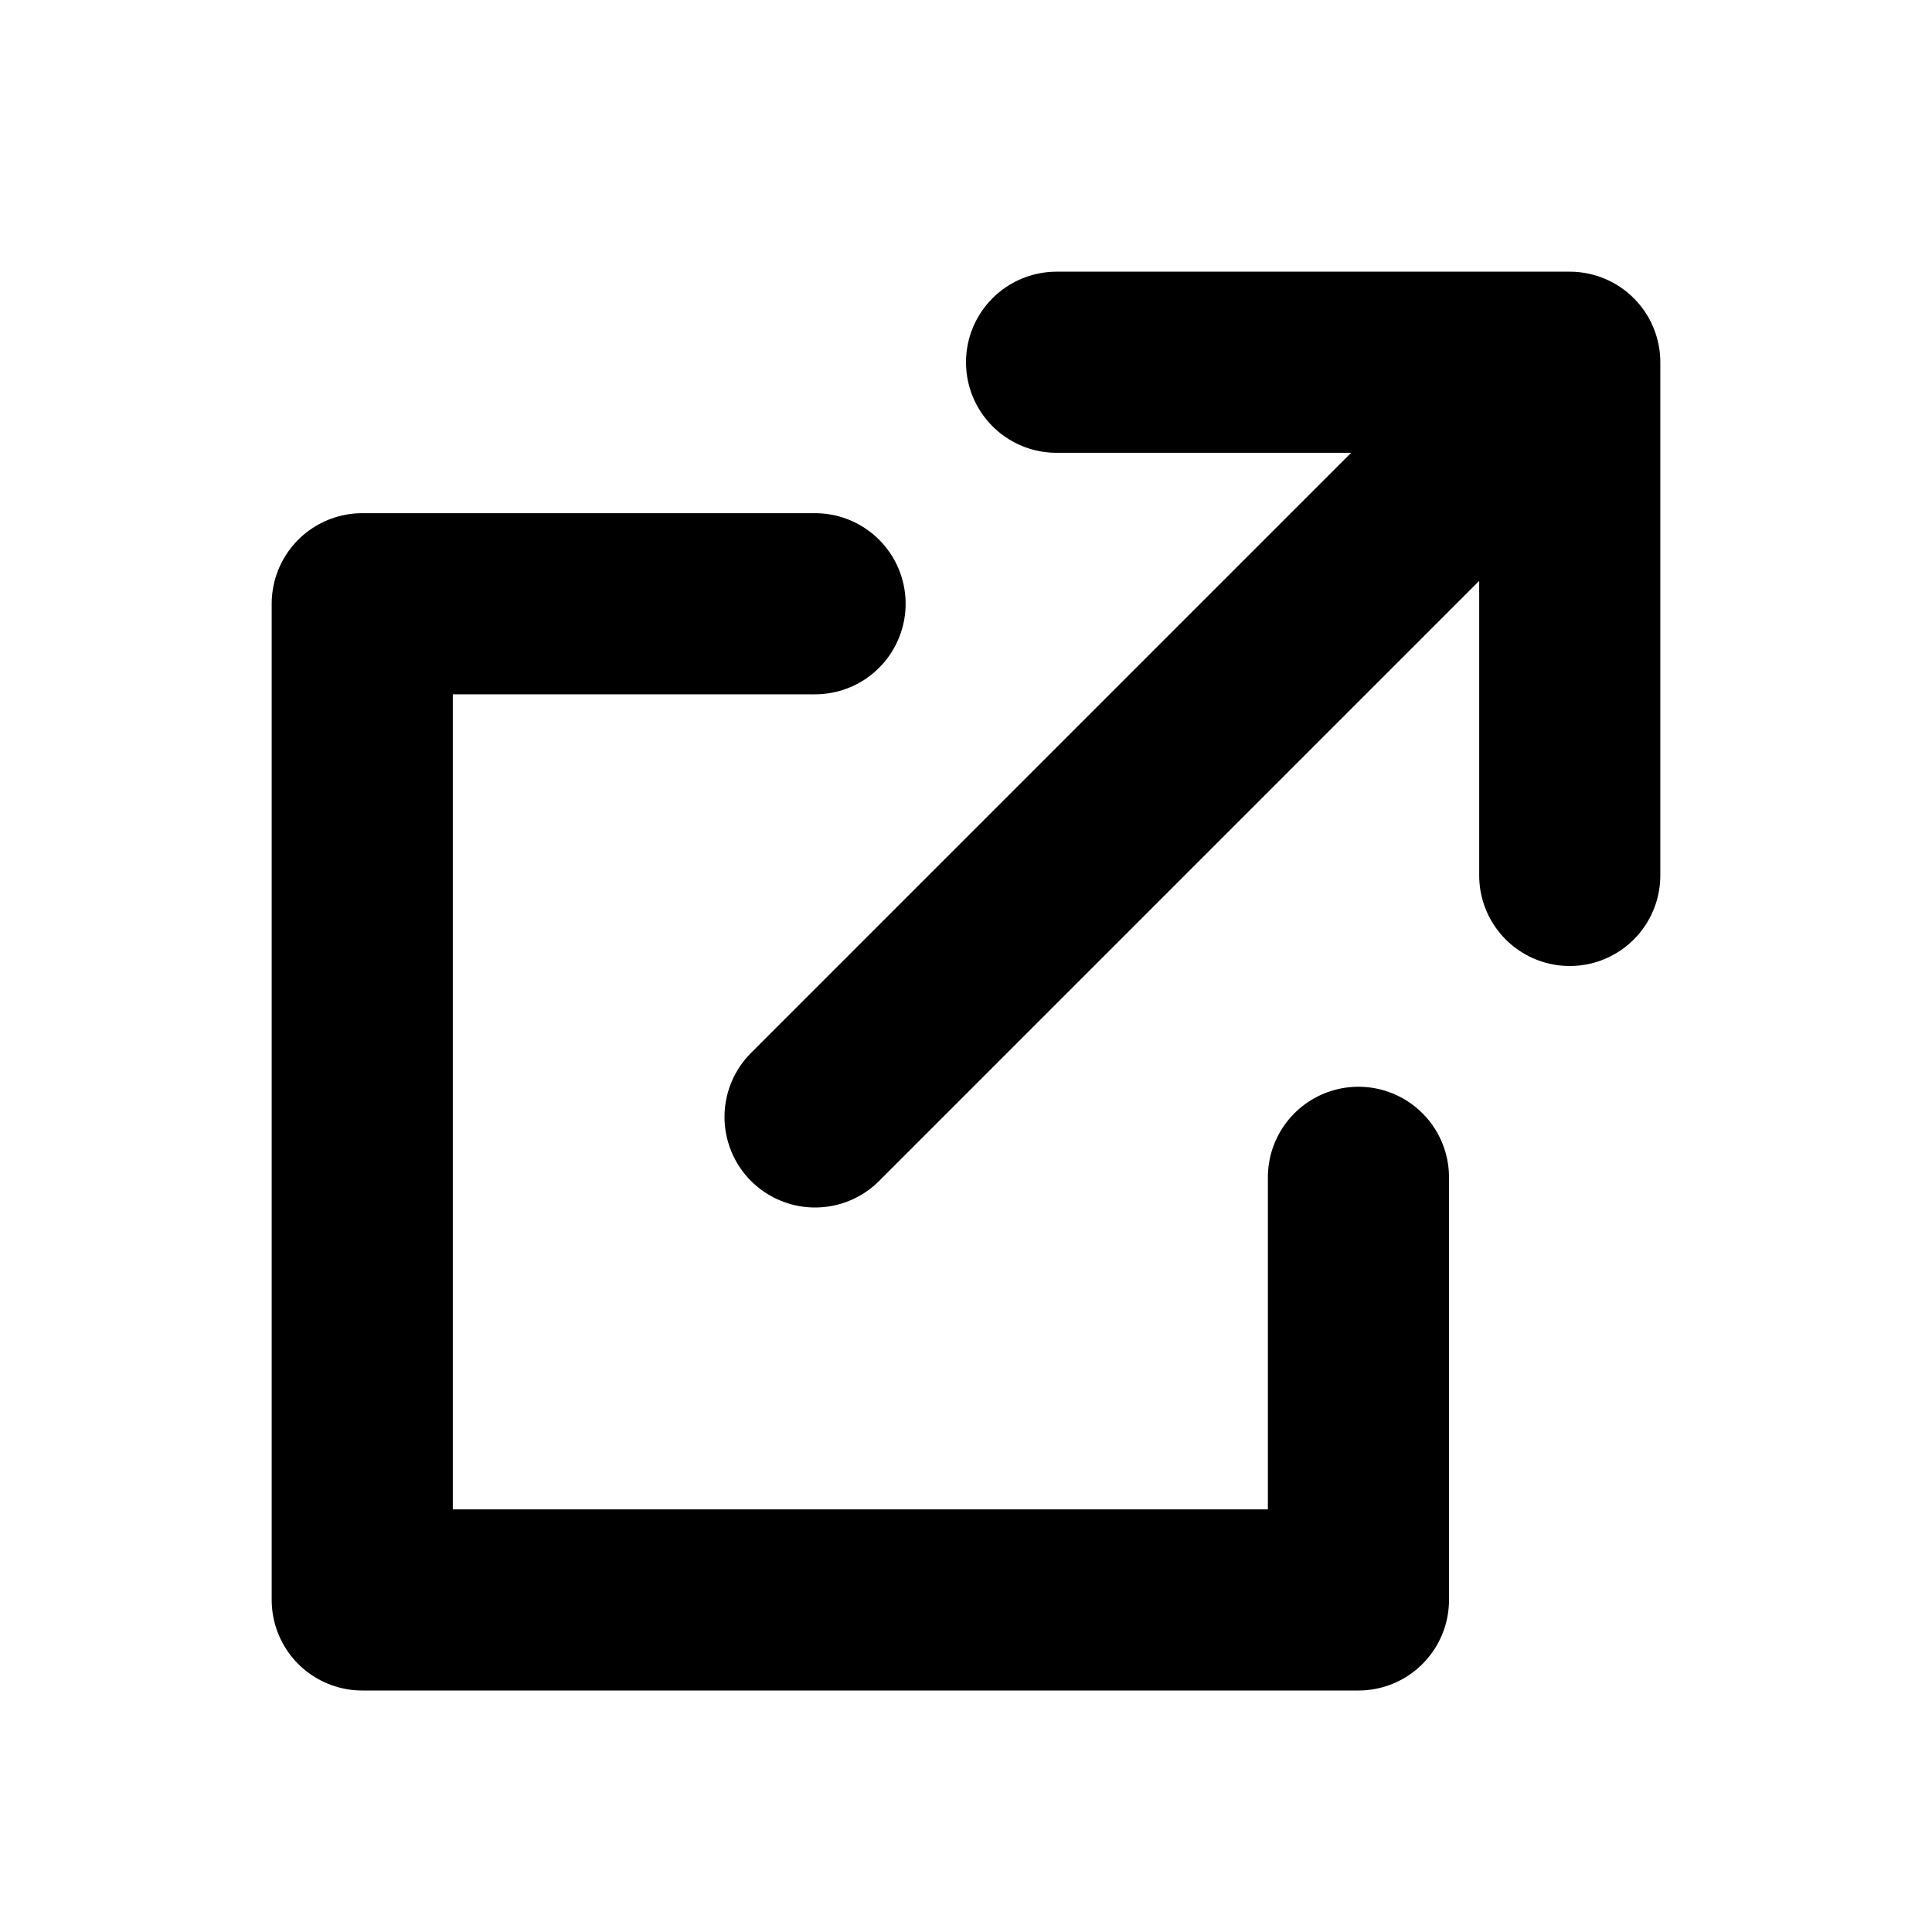
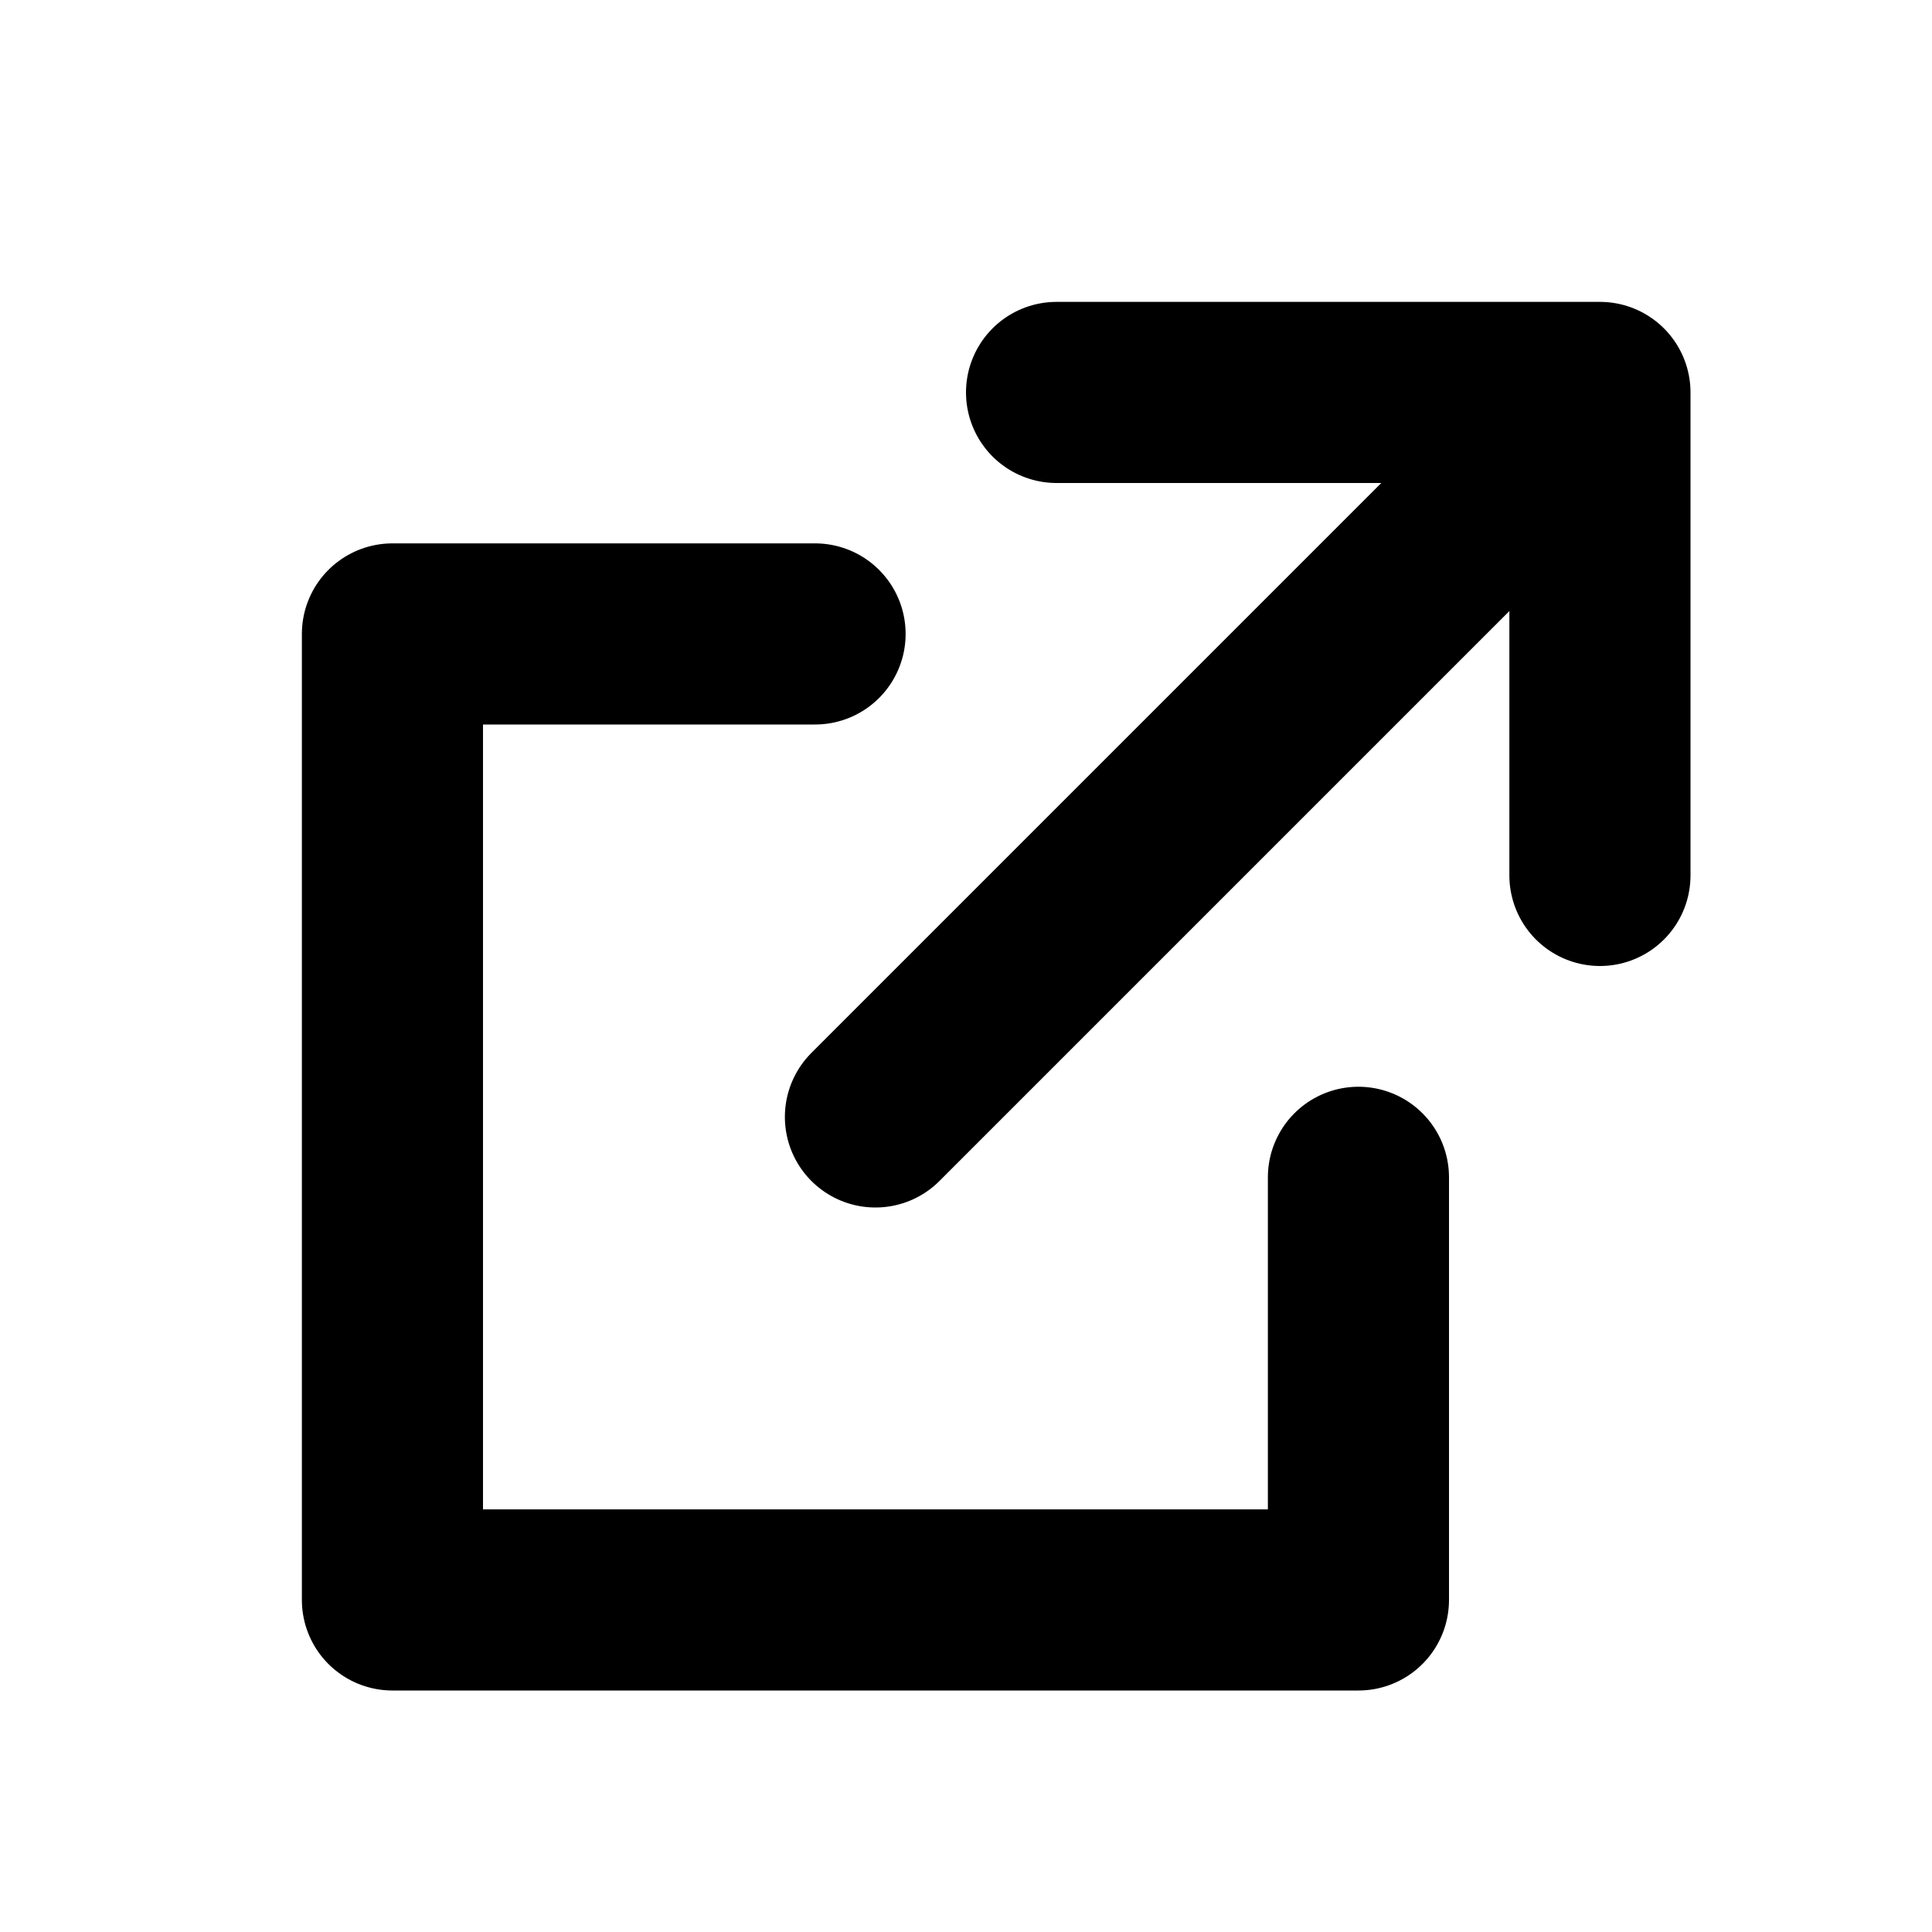
<svg xmlns="http://www.w3.org/2000/svg" viewBox="0 0 16 16" fill="none" stroke="currentColor" stroke-width="1.5" stroke-linecap="round" stroke-linejoin="round">
-   <path d="M8.75 3h4.25V7.25M13 3l-6.25 6.25M11.25 9.75V13.25H3V5H6.75" />
+   <path d="M8.75 3.25H13.25V7.25M13.25 3.25L7.25 9.25M11.25 9.75V13.25H3.25V5.25H6.75" />
</svg>
